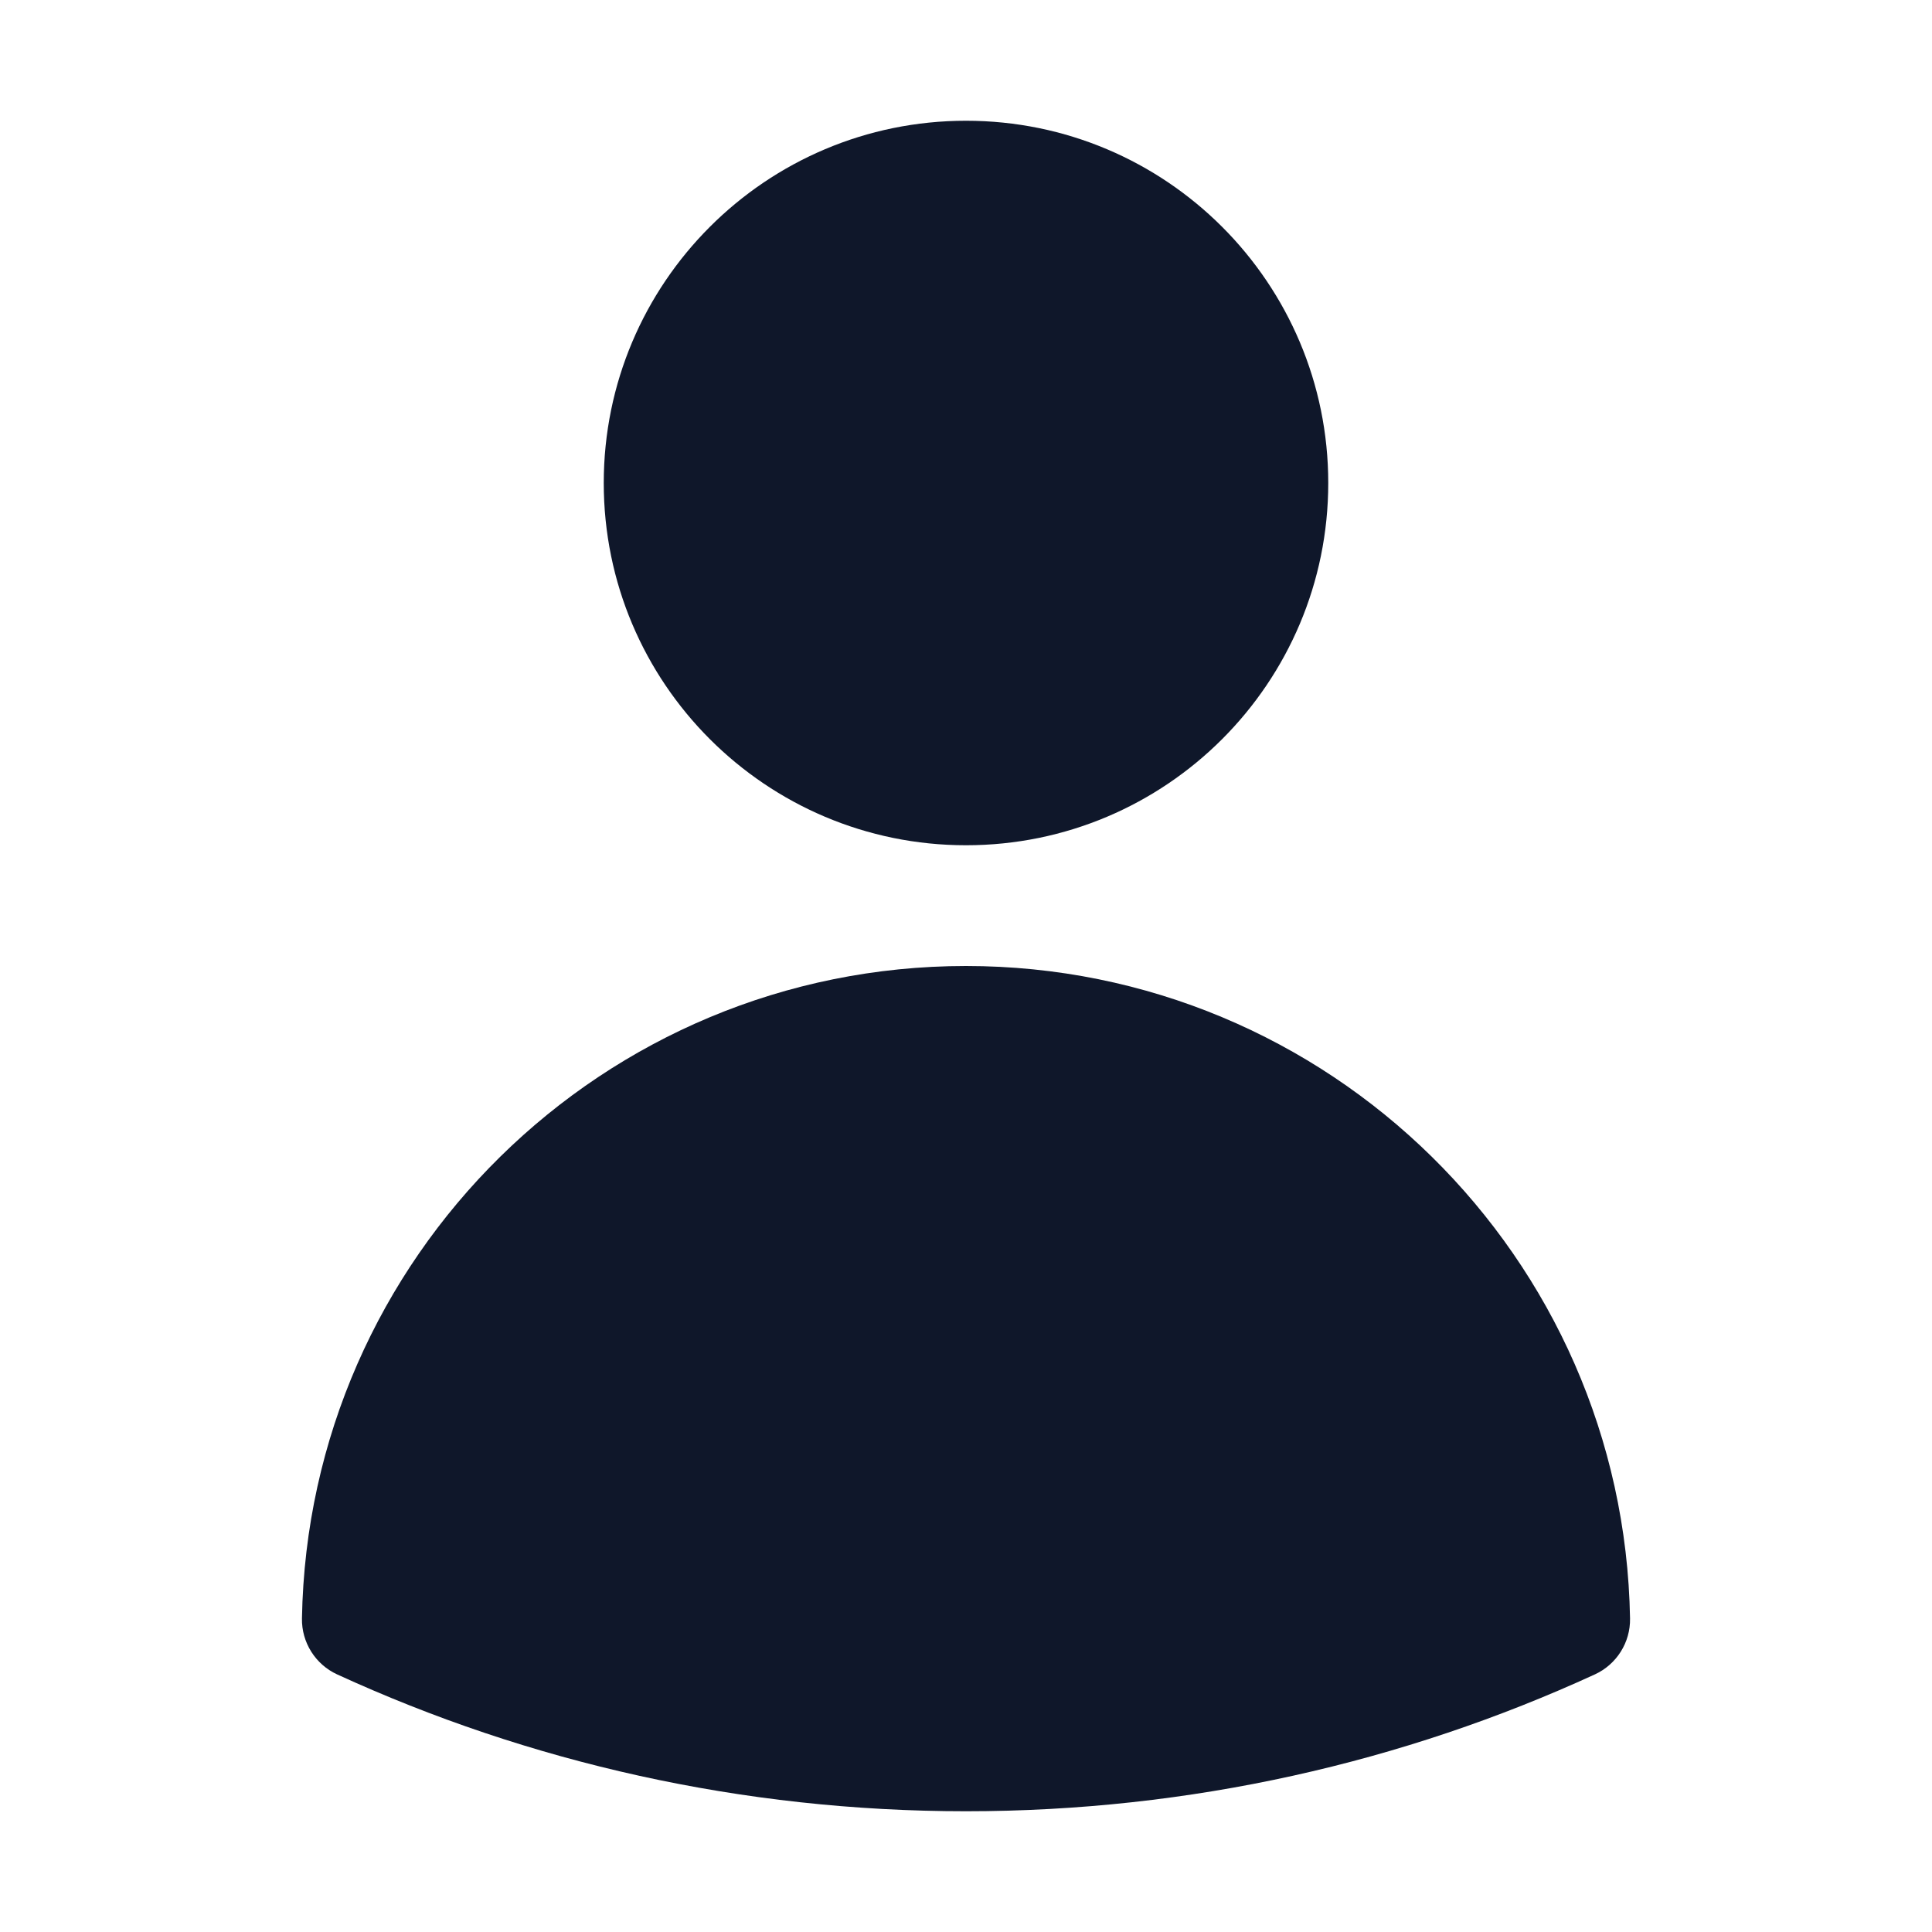
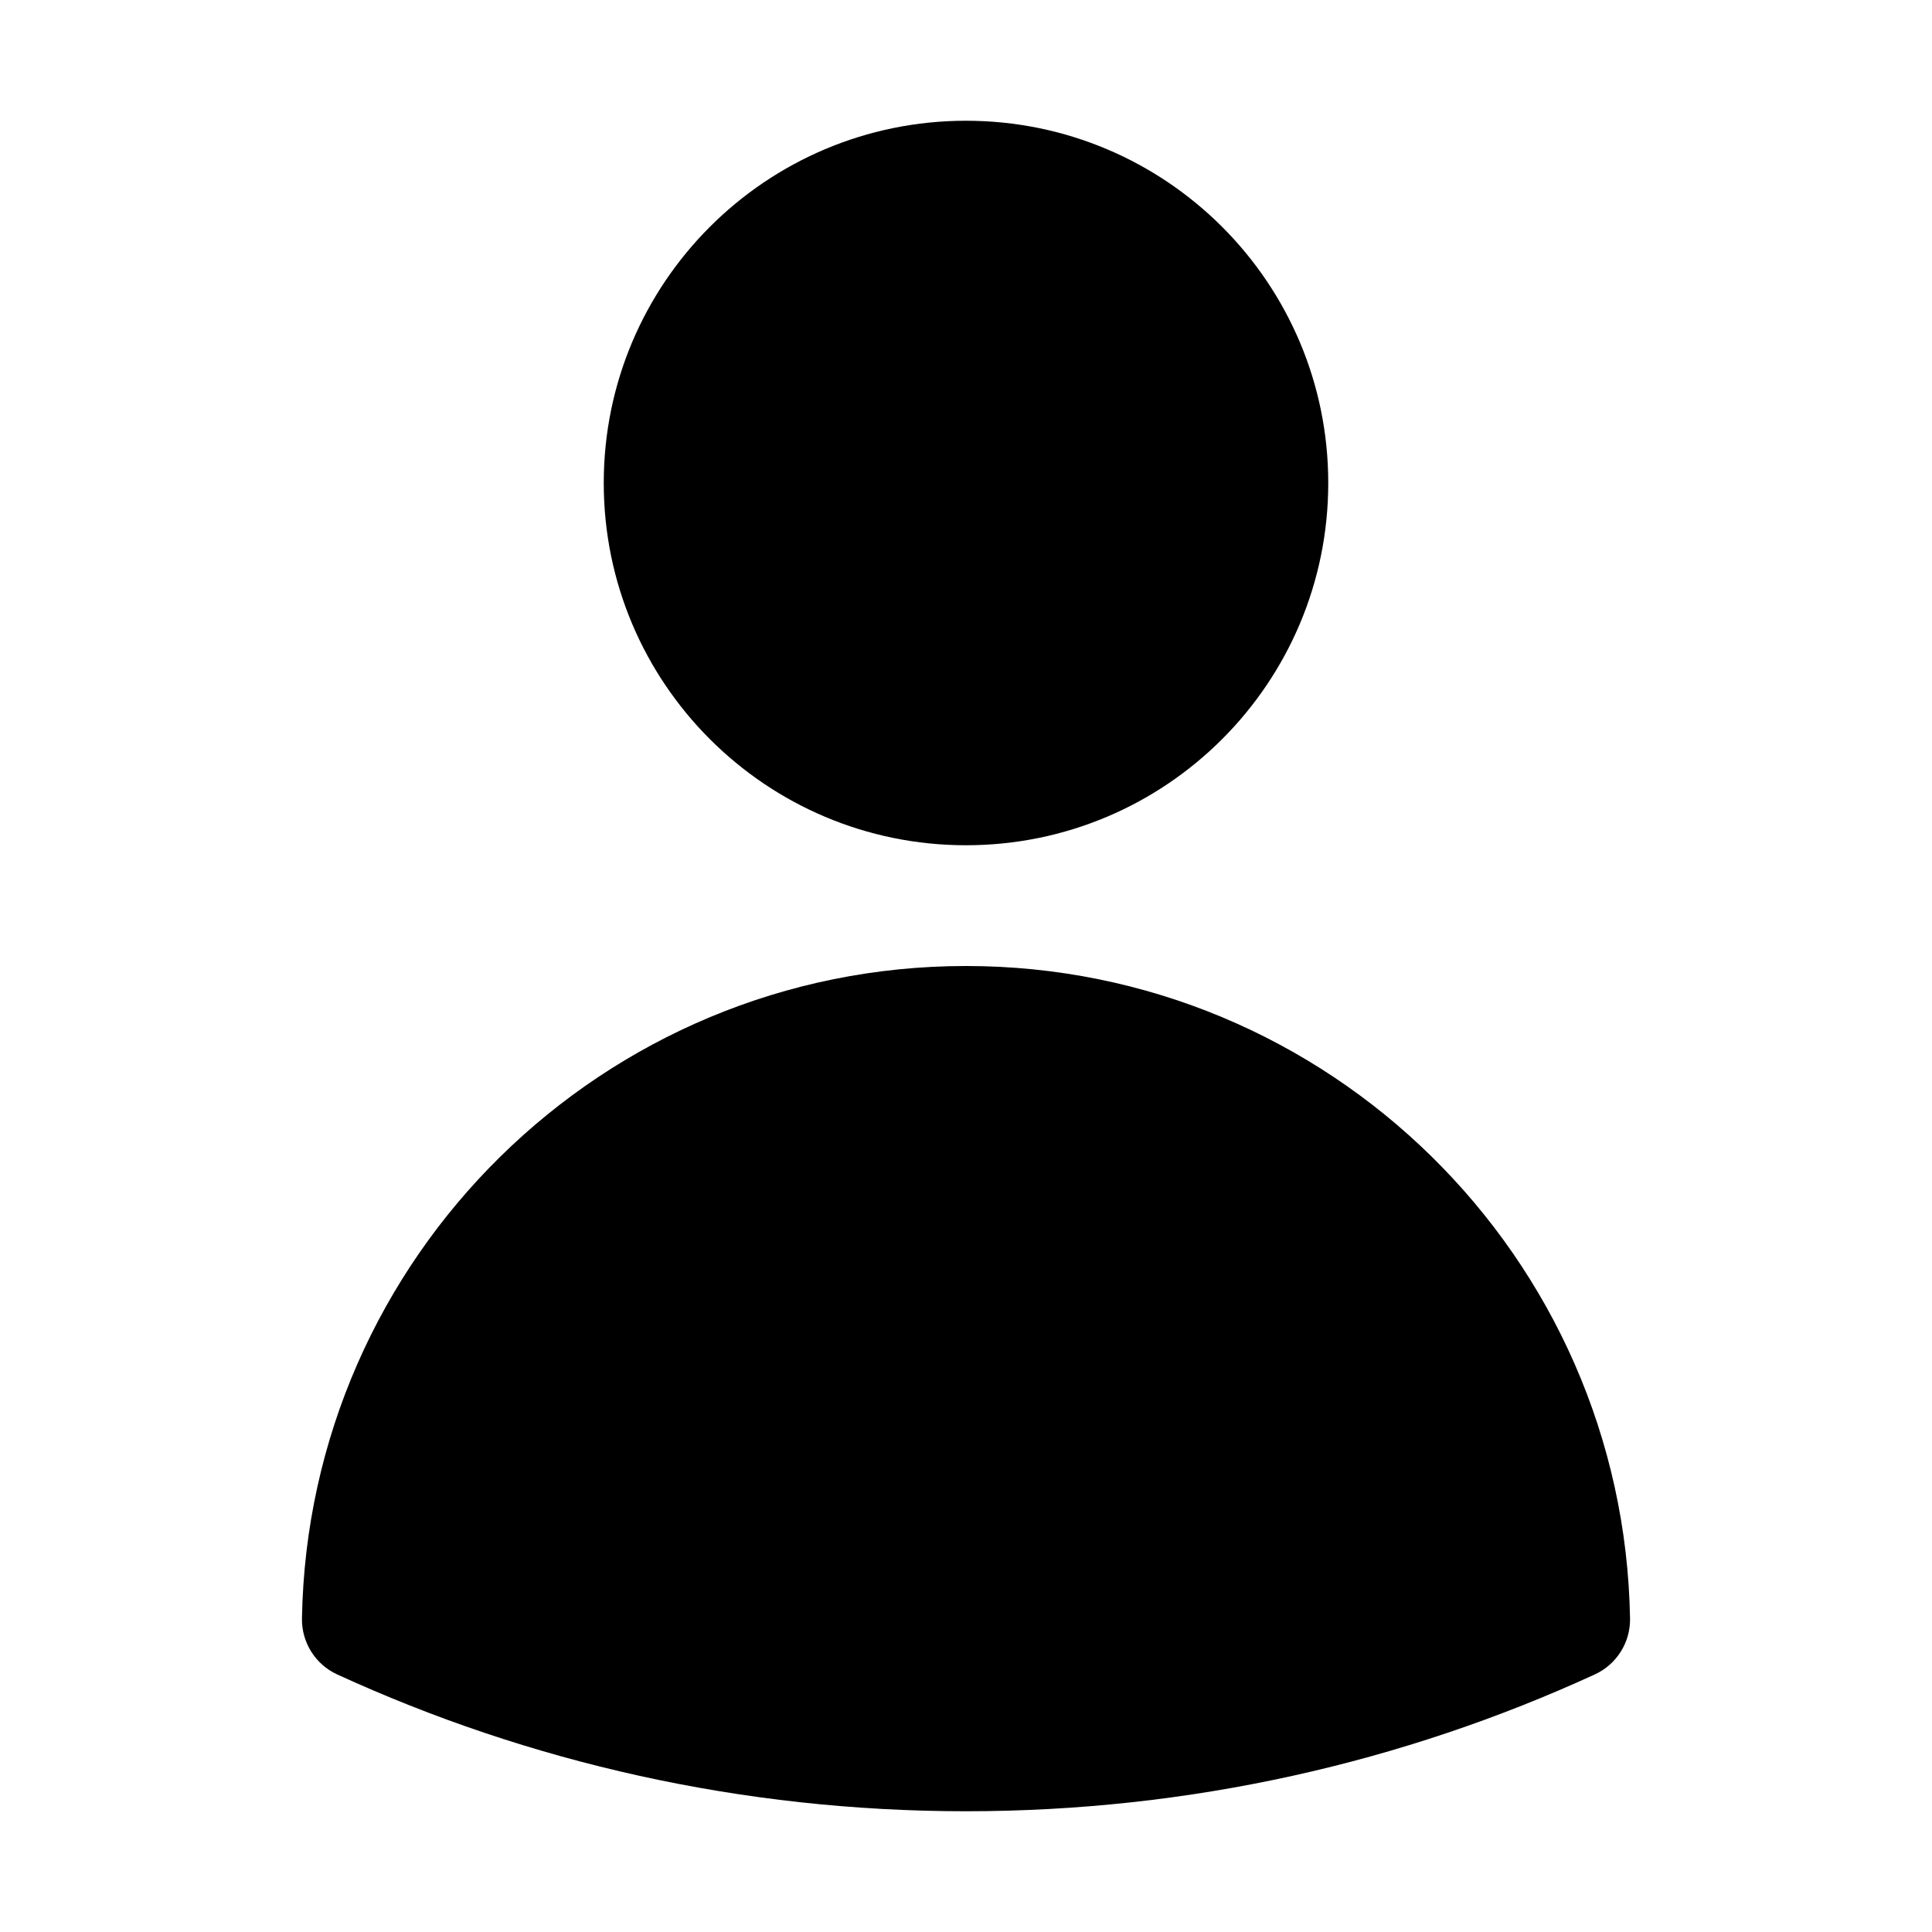
<svg xmlns="http://www.w3.org/2000/svg" width="24" height="24" viewBox="0 0 24 24" fill="none">
-   <path fill-rule="evenodd" clip-rule="evenodd" d="M7.5 6C7.5 3.515 9.515 1.5 12 1.5C14.485 1.5 16.5 3.515 16.5 6C16.5 8.485 14.485 10.5 12 10.5C9.515 10.5 7.5 8.485 7.5 6Z" fill="#0F172A" />
-   <path fill-rule="evenodd" clip-rule="evenodd" d="M3.751 20.105C3.829 15.616 7.492 12 12 12C16.508 12 20.172 15.616 20.249 20.106C20.254 20.403 20.082 20.676 19.812 20.8C17.433 21.892 14.787 22.5 12 22.5C9.214 22.5 6.567 21.892 4.188 20.8C3.918 20.676 3.746 20.403 3.751 20.105Z" fill="#0F172A" />
+   <path fill-rule="evenodd" clip-rule="evenodd" d="M7.5 6C7.5 3.515 9.515 1.5 12 1.5C14.485 1.5 16.5 3.515 16.5 6C16.5 8.485 14.485 10.5 12 10.5C9.515 10.5 7.5 8.485 7.5 6Z" fill="currentColor" />
+   <path fill-rule="evenodd" clip-rule="evenodd" d="M3.751 20.105C3.829 15.616 7.492 12 12 12C16.508 12 20.172 15.616 20.249 20.106C20.254 20.403 20.082 20.676 19.812 20.8C17.433 21.892 14.787 22.5 12 22.5C9.214 22.5 6.567 21.892 4.188 20.8C3.918 20.676 3.746 20.403 3.751 20.105Z" fill="currentColor" />
</svg>
